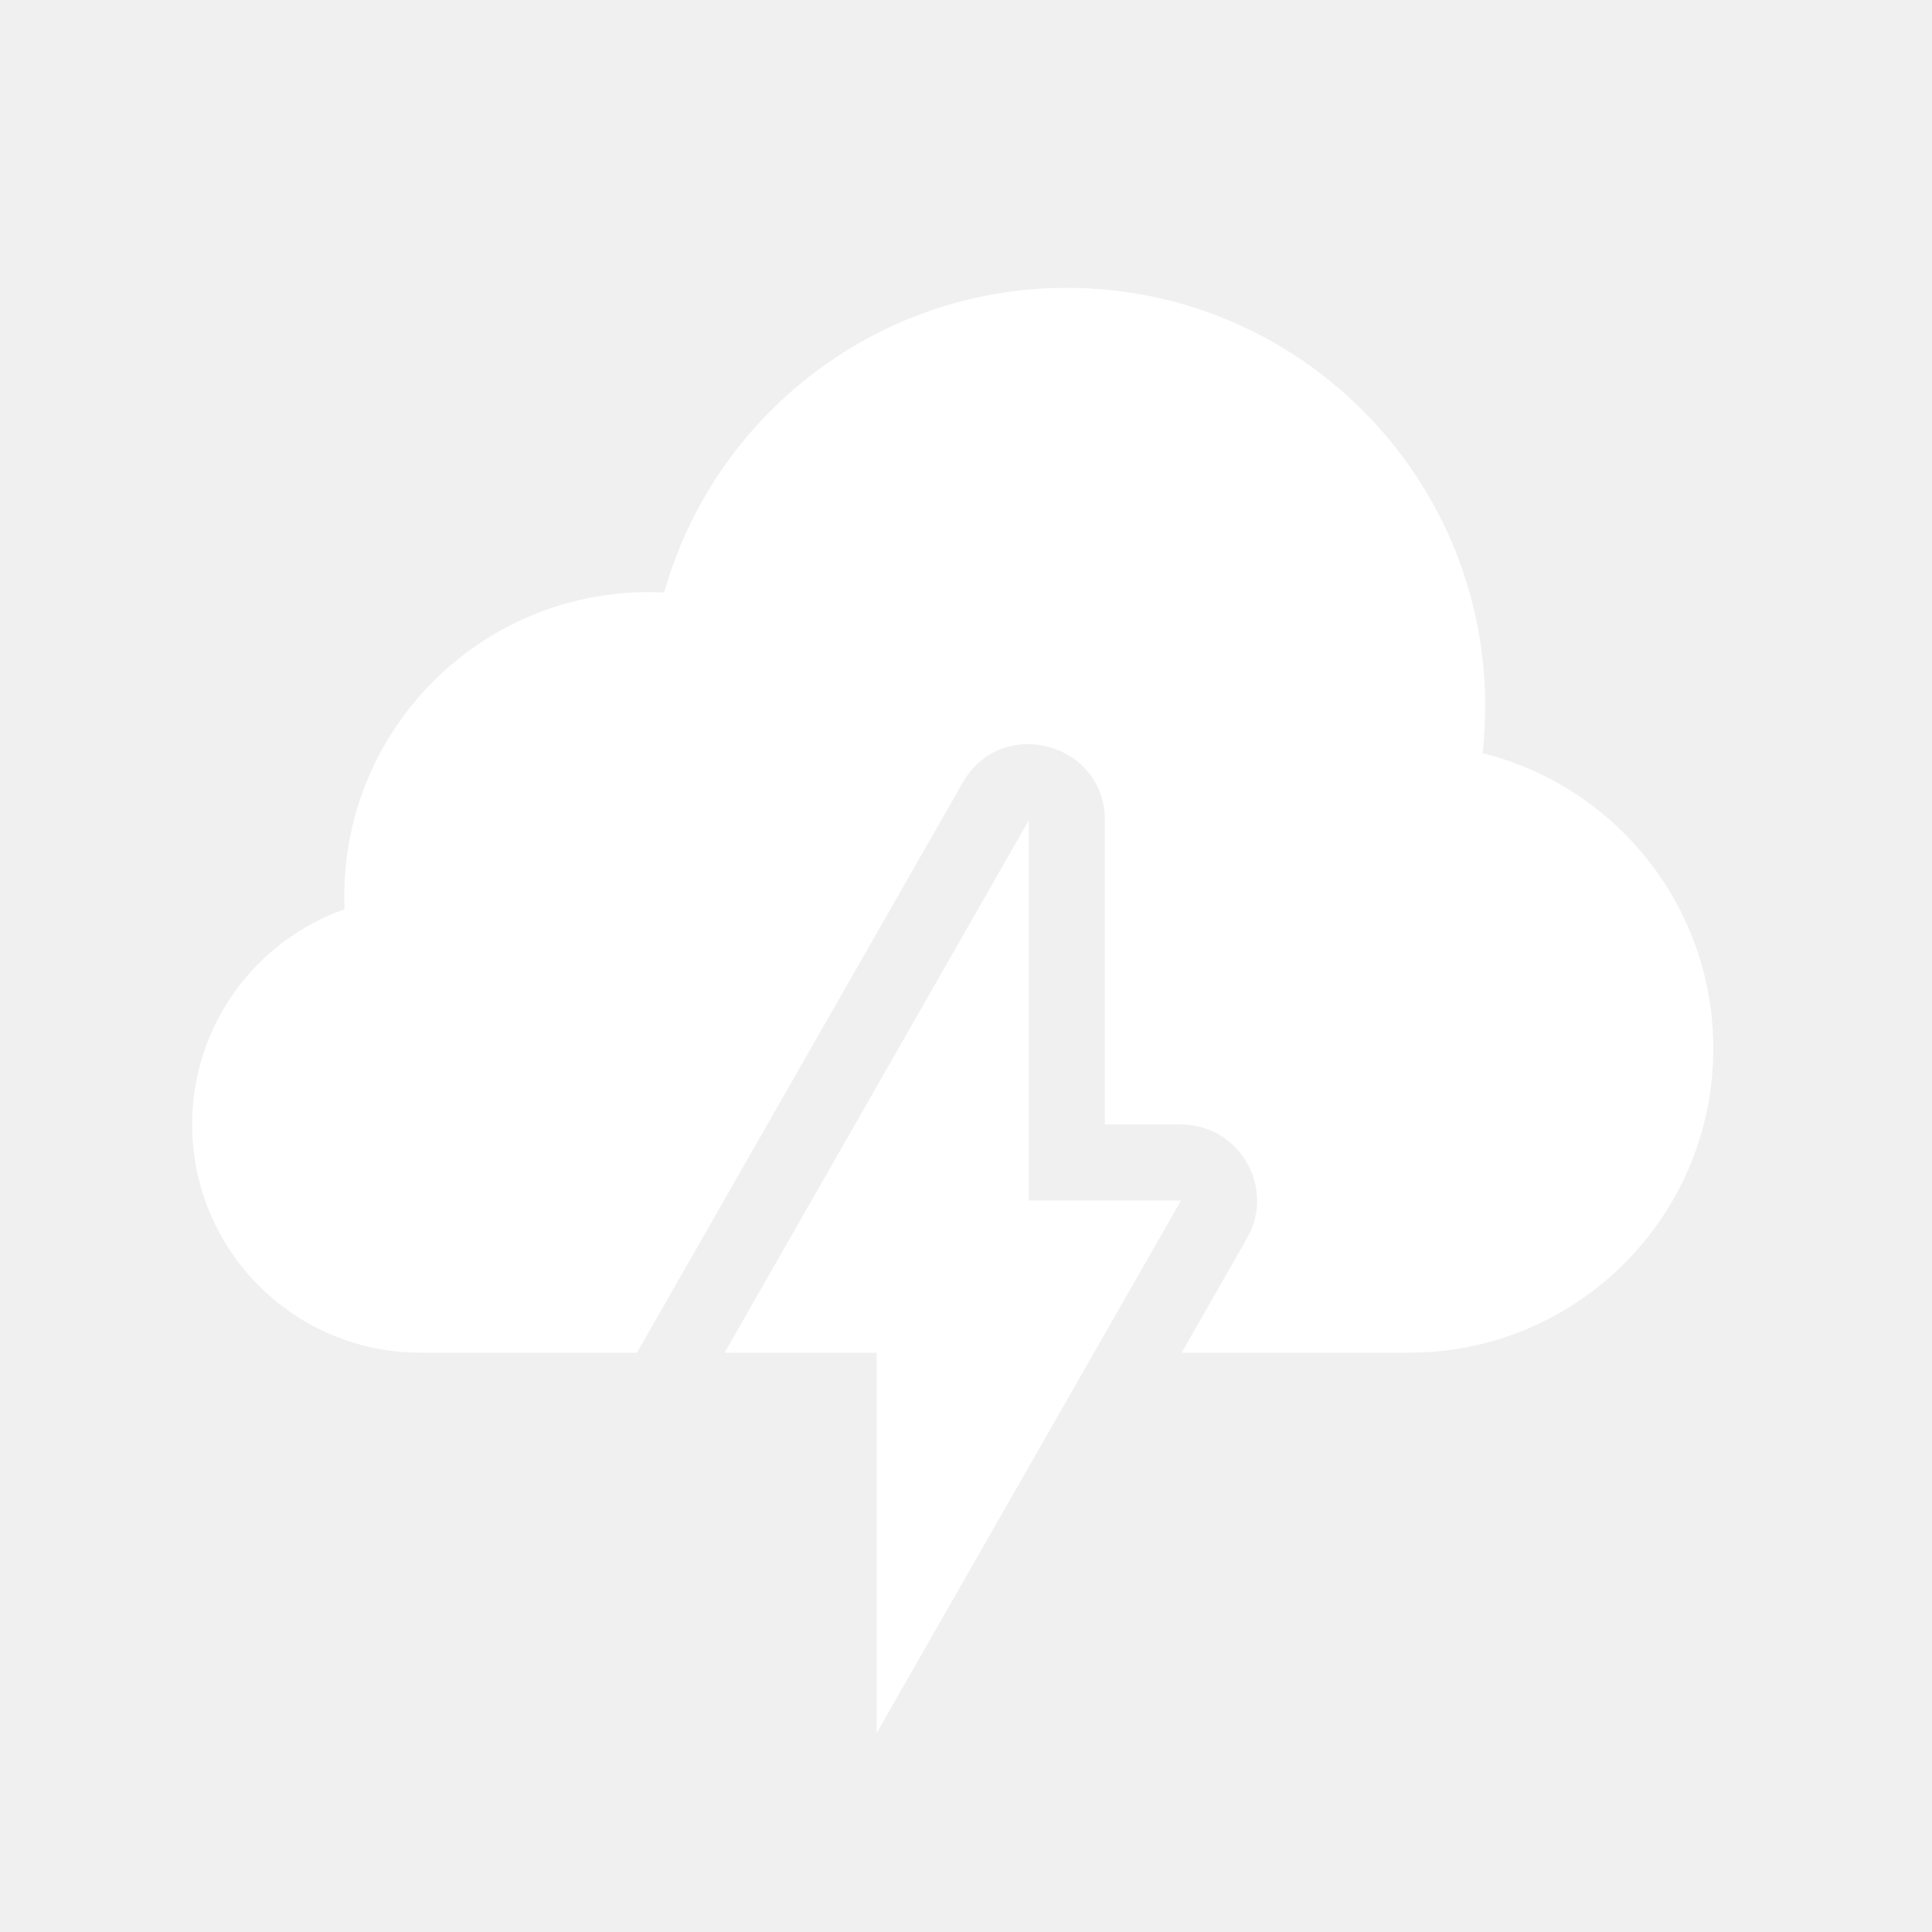
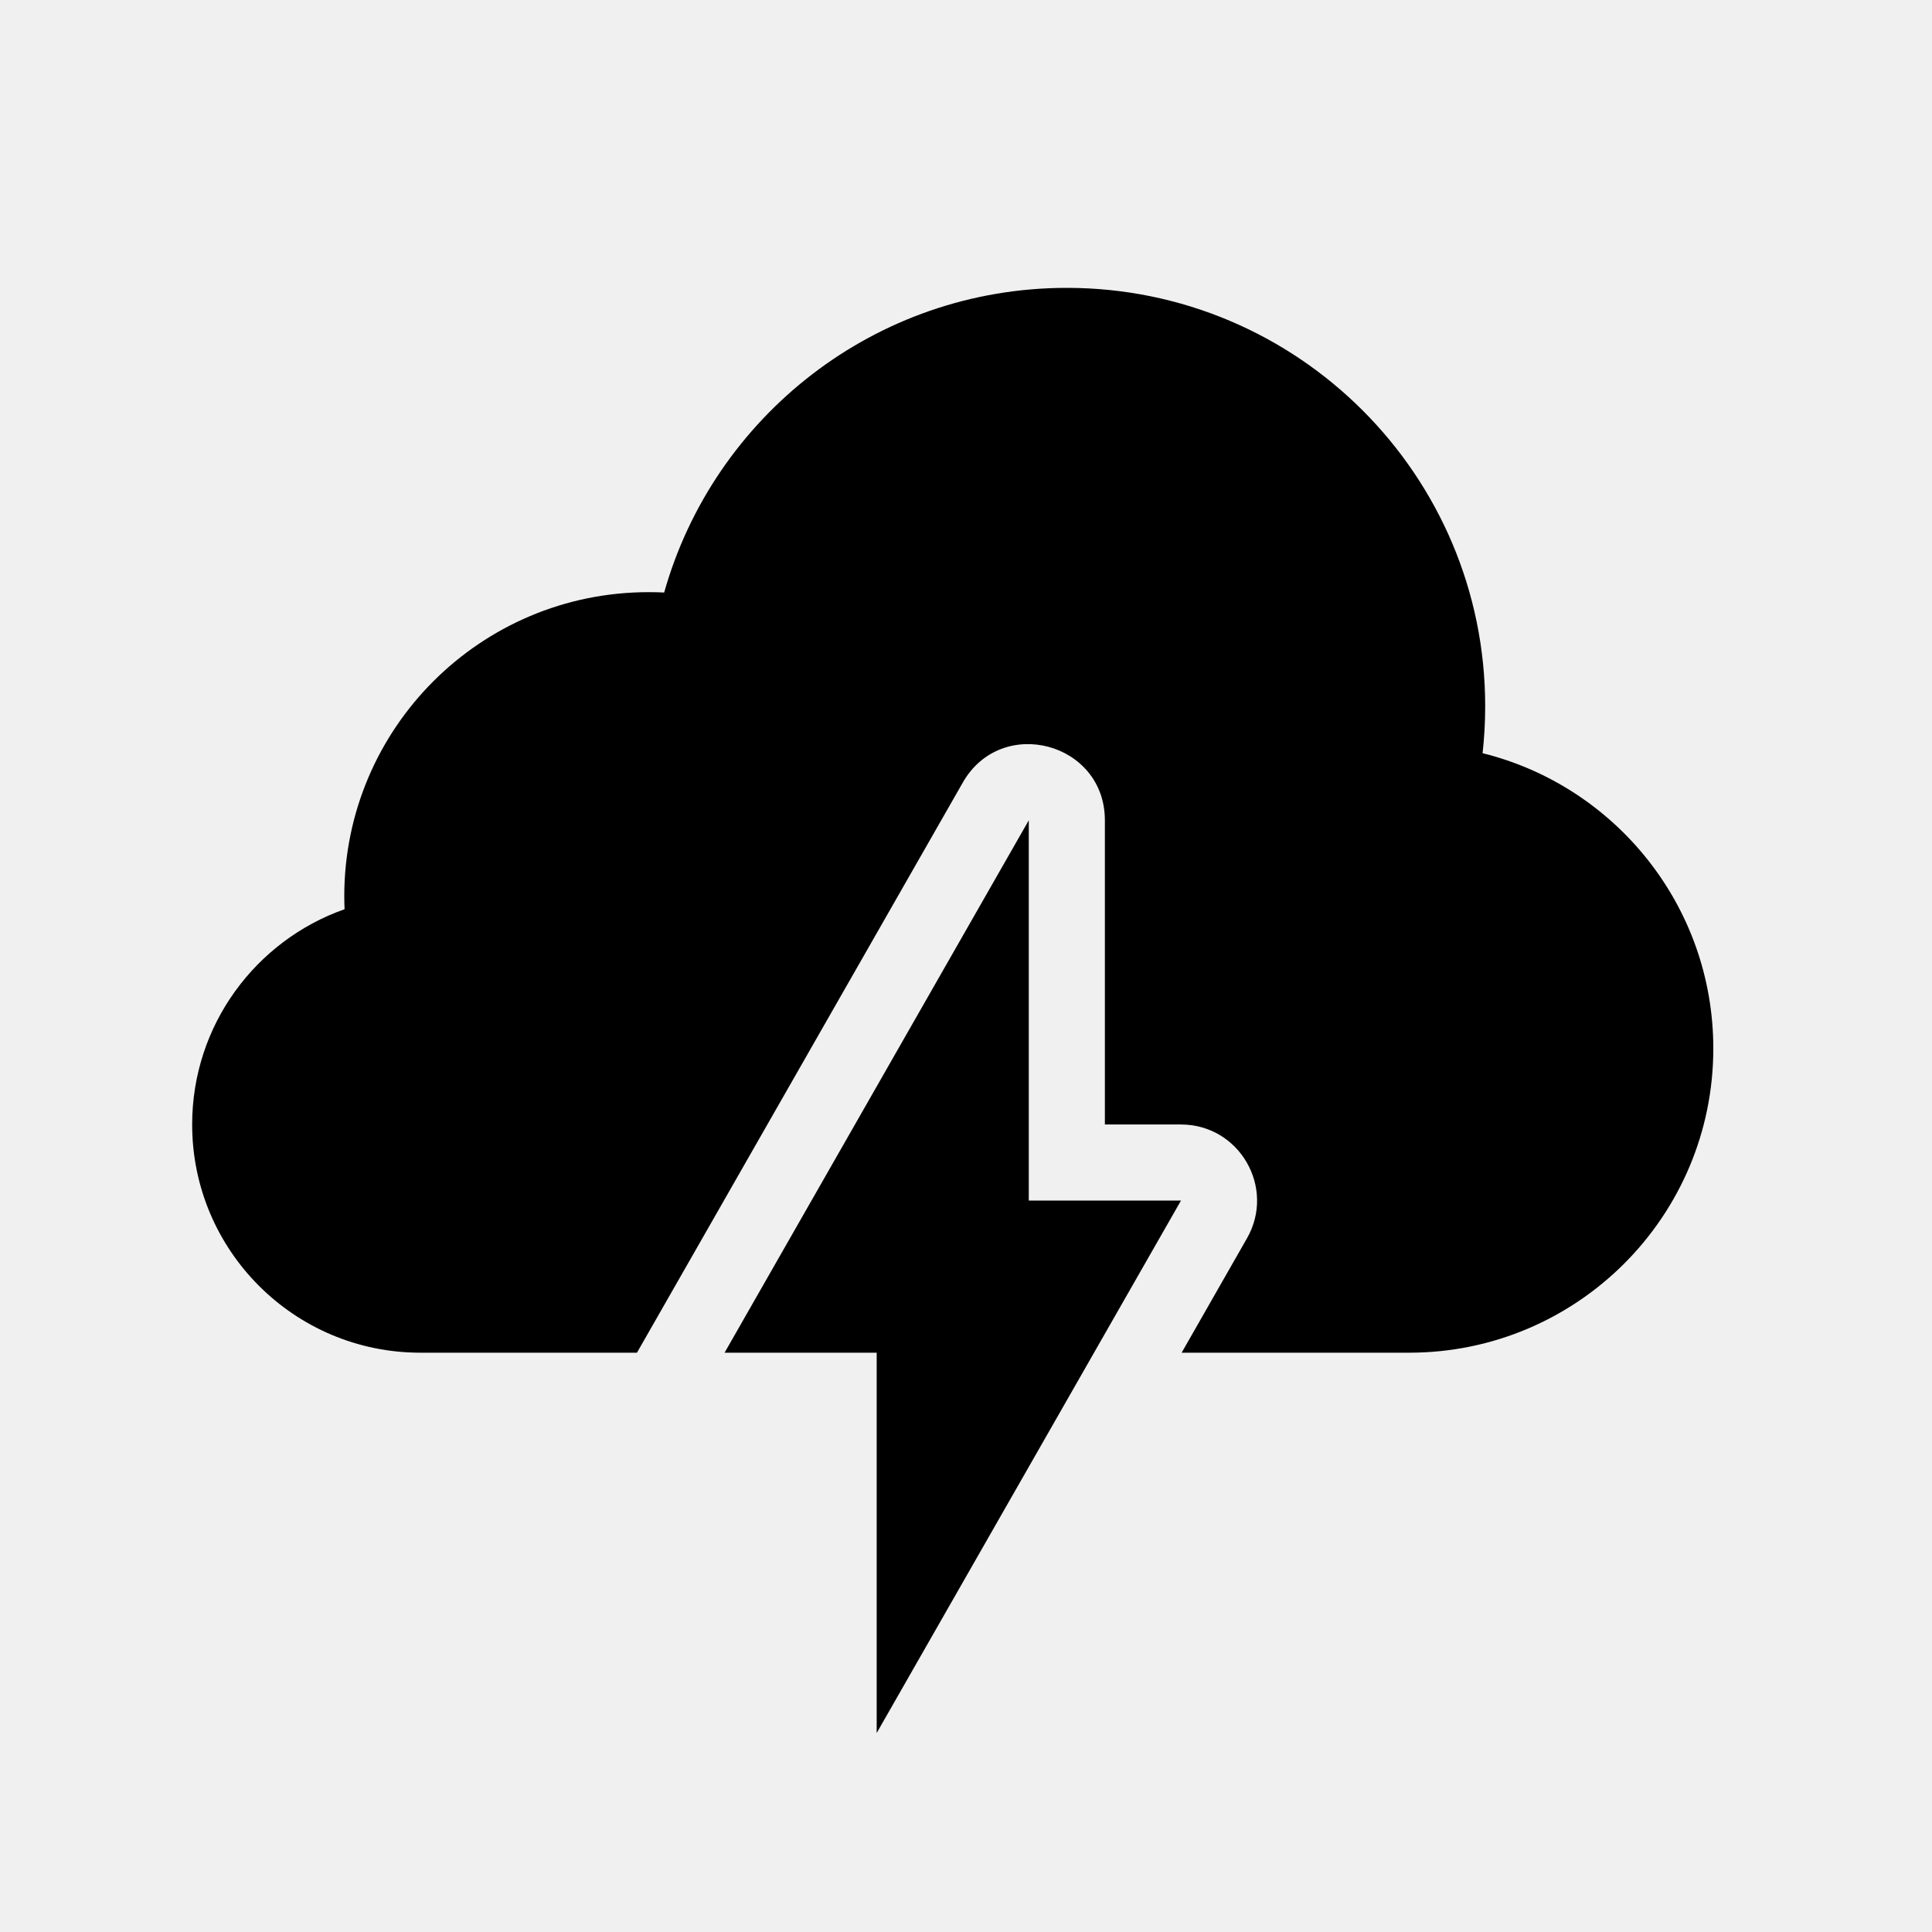
- <svg xmlns="http://www.w3.org/2000/svg" width="26" height="26" viewBox="0 0 26 26" fill="none">
-   <path d="M15.902 18.204H18.963C21.224 18.204 23.057 16.371 23.057 14.11C23.057 12.19 21.735 10.578 19.952 10.136C19.975 9.928 19.987 9.718 19.987 9.504C19.987 6.395 17.466 3.874 14.357 3.874C11.778 3.874 9.605 5.608 8.938 7.974C8.868 7.97 8.798 7.969 8.728 7.969C6.466 7.969 4.633 9.802 4.633 12.063C4.633 12.121 4.635 12.179 4.637 12.236C3.442 12.657 2.586 13.795 2.586 15.133C2.586 16.829 3.961 18.204 5.657 18.204H8.572L12.957 10.531C13.477 9.62 14.869 9.99 14.869 11.039V15.133H15.893C16.678 15.133 17.171 15.982 16.781 16.665L15.902 18.204Z" fill="white" />
-   <path d="M9.751 18.204L13.845 11.039V16.157H15.893L11.798 23.322V18.204H9.751Z" fill="white" />
+ <svg xmlns="http://www.w3.org/2000/svg" viewBox="0 0 26 26" fill="none">
+   <path d="M15.902 18.204H18.963C21.224 18.204 23.057 16.371 23.057 14.11C23.057 12.19 21.735 10.578 19.952 10.136C19.975 9.928 19.987 9.718 19.987 9.504C19.987 6.395 17.466 3.874 14.357 3.874C11.778 3.874 9.605 5.608 8.938 7.974C8.868 7.97 8.798 7.969 8.728 7.969C6.466 7.969 4.633 9.802 4.633 12.063C4.633 12.121 4.635 12.179 4.637 12.236C3.442 12.657 2.586 13.795 2.586 15.133C2.586 16.829 3.961 18.204 5.657 18.204H8.572L12.957 10.531C13.477 9.62 14.869 9.99 14.869 11.039V15.133H15.893C16.678 15.133 17.171 15.982 16.781 16.665L15.902 18.204Z" fill="currentColor" />
+   <path d="M9.751 18.204L13.845 11.039V16.157H15.893L11.798 23.322V18.204H9.751Z" fill="currentColor" />
</svg>
